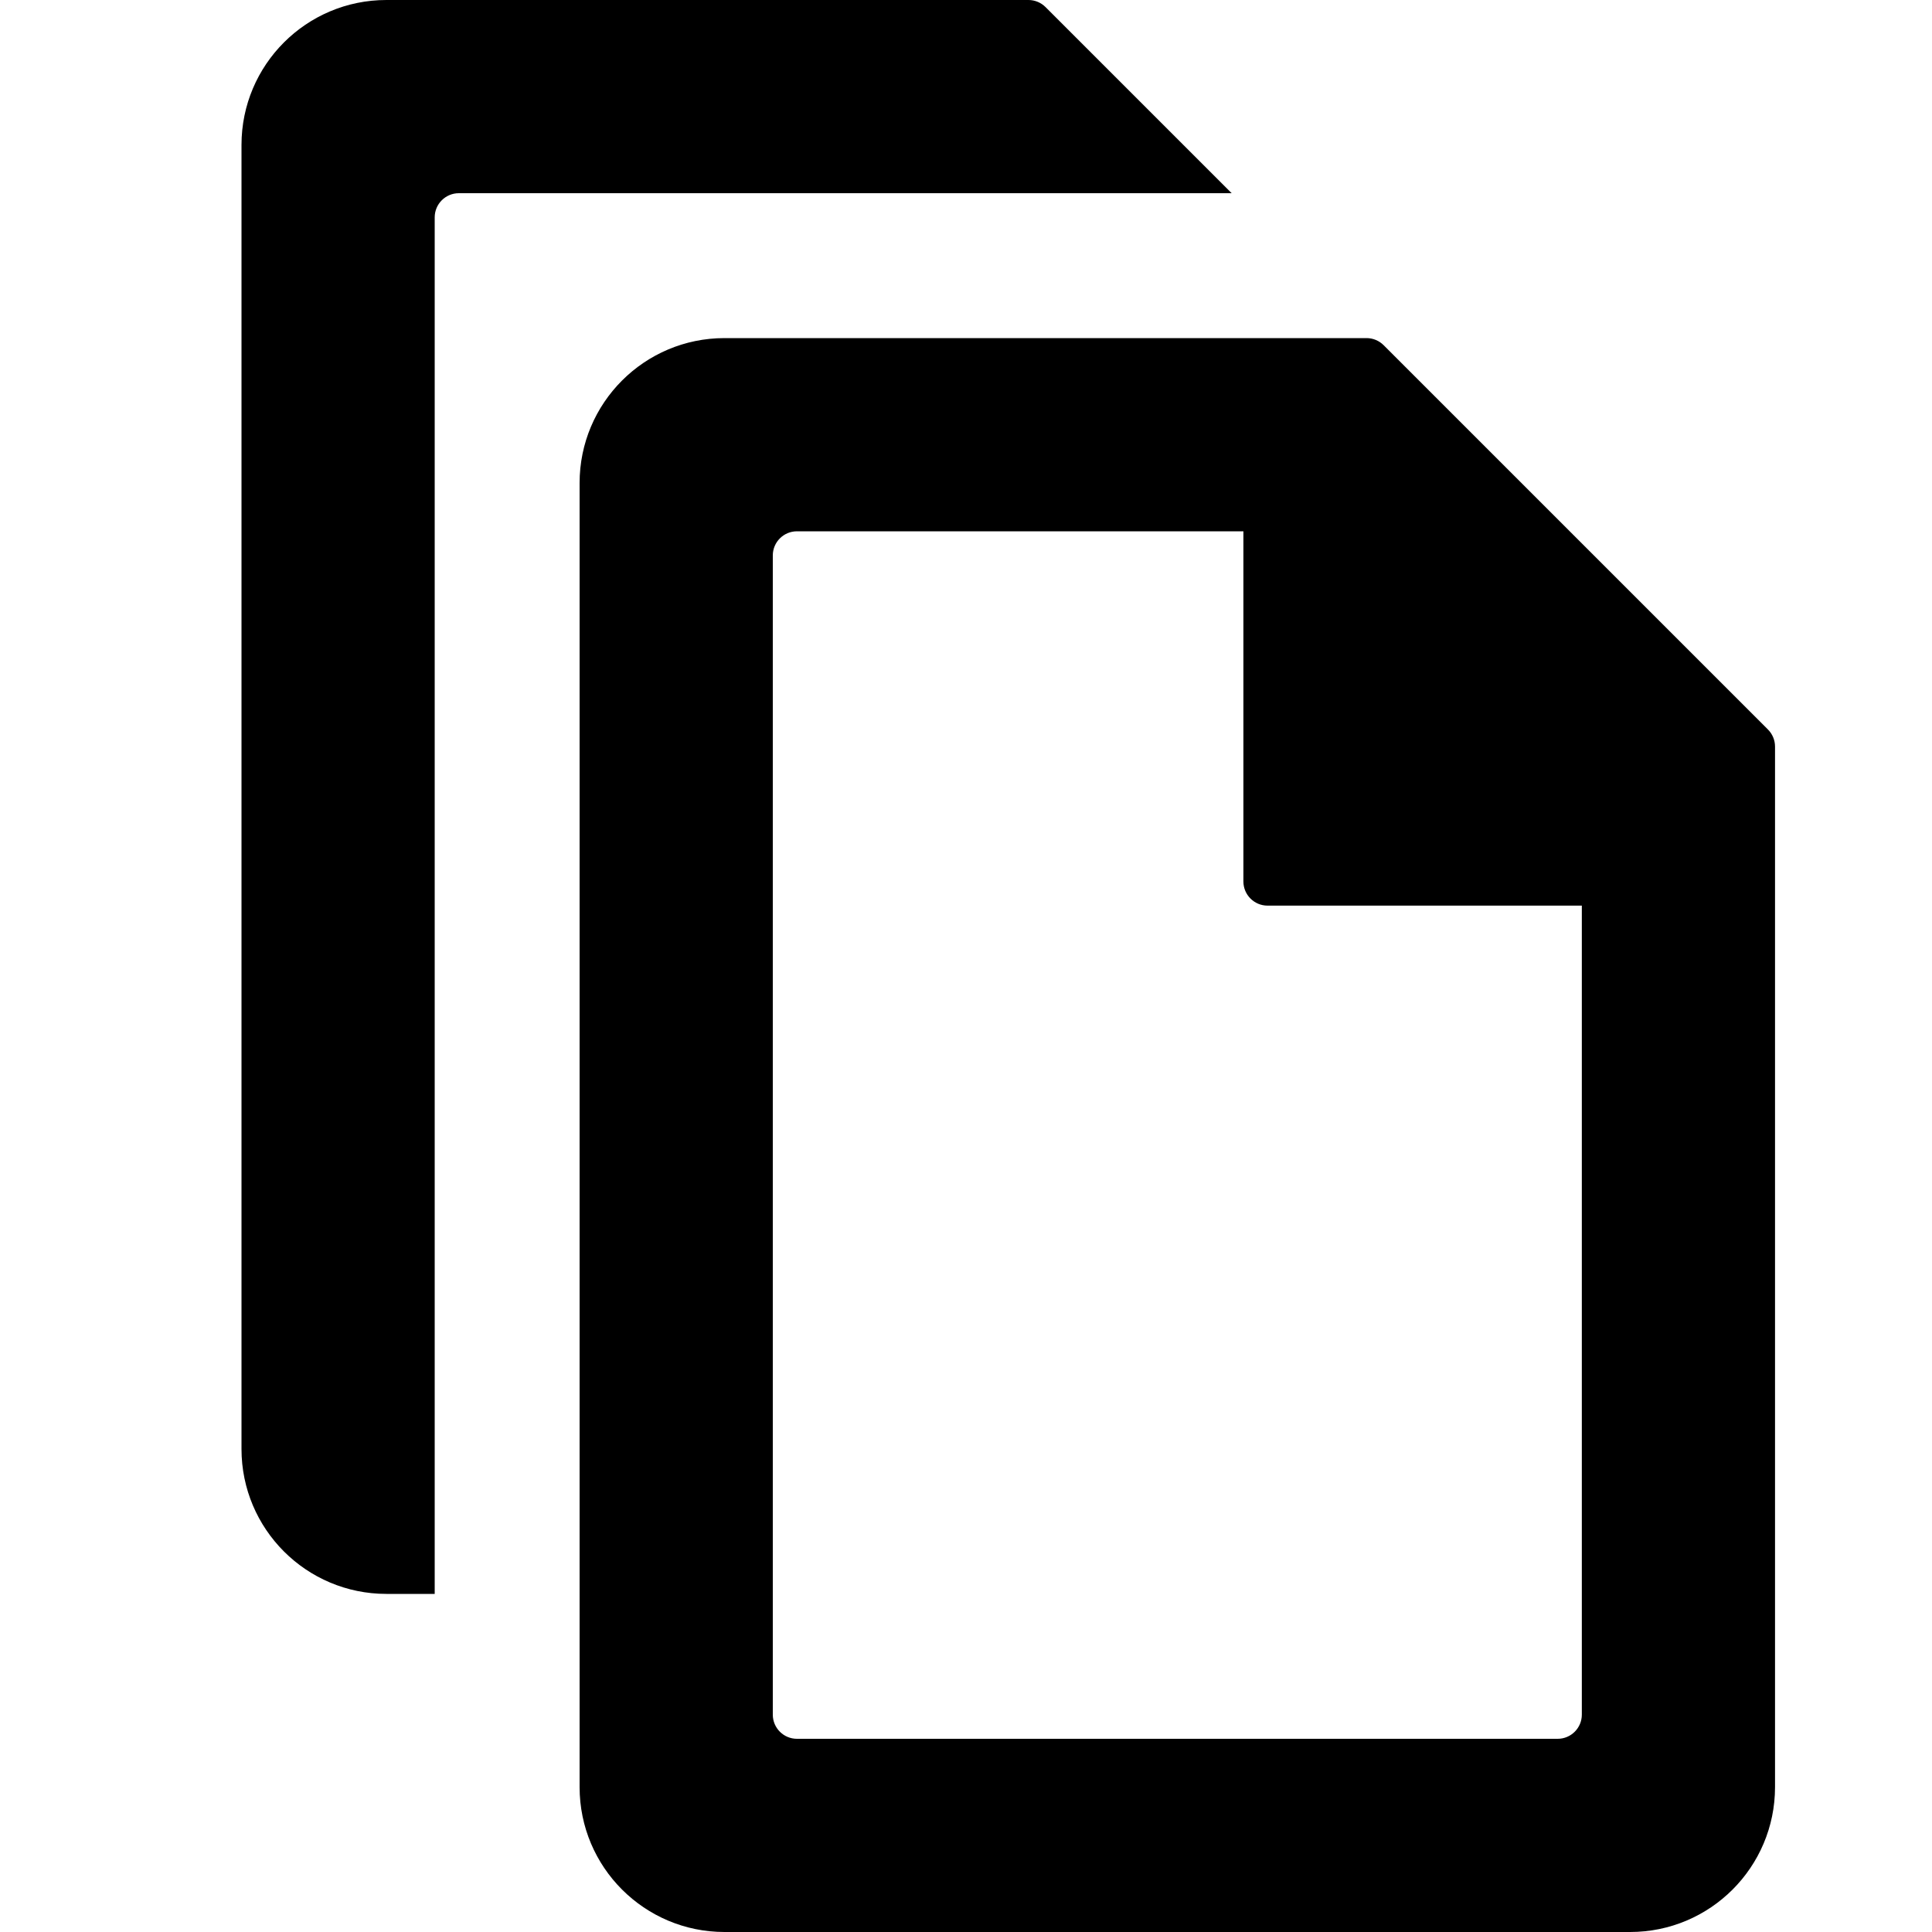
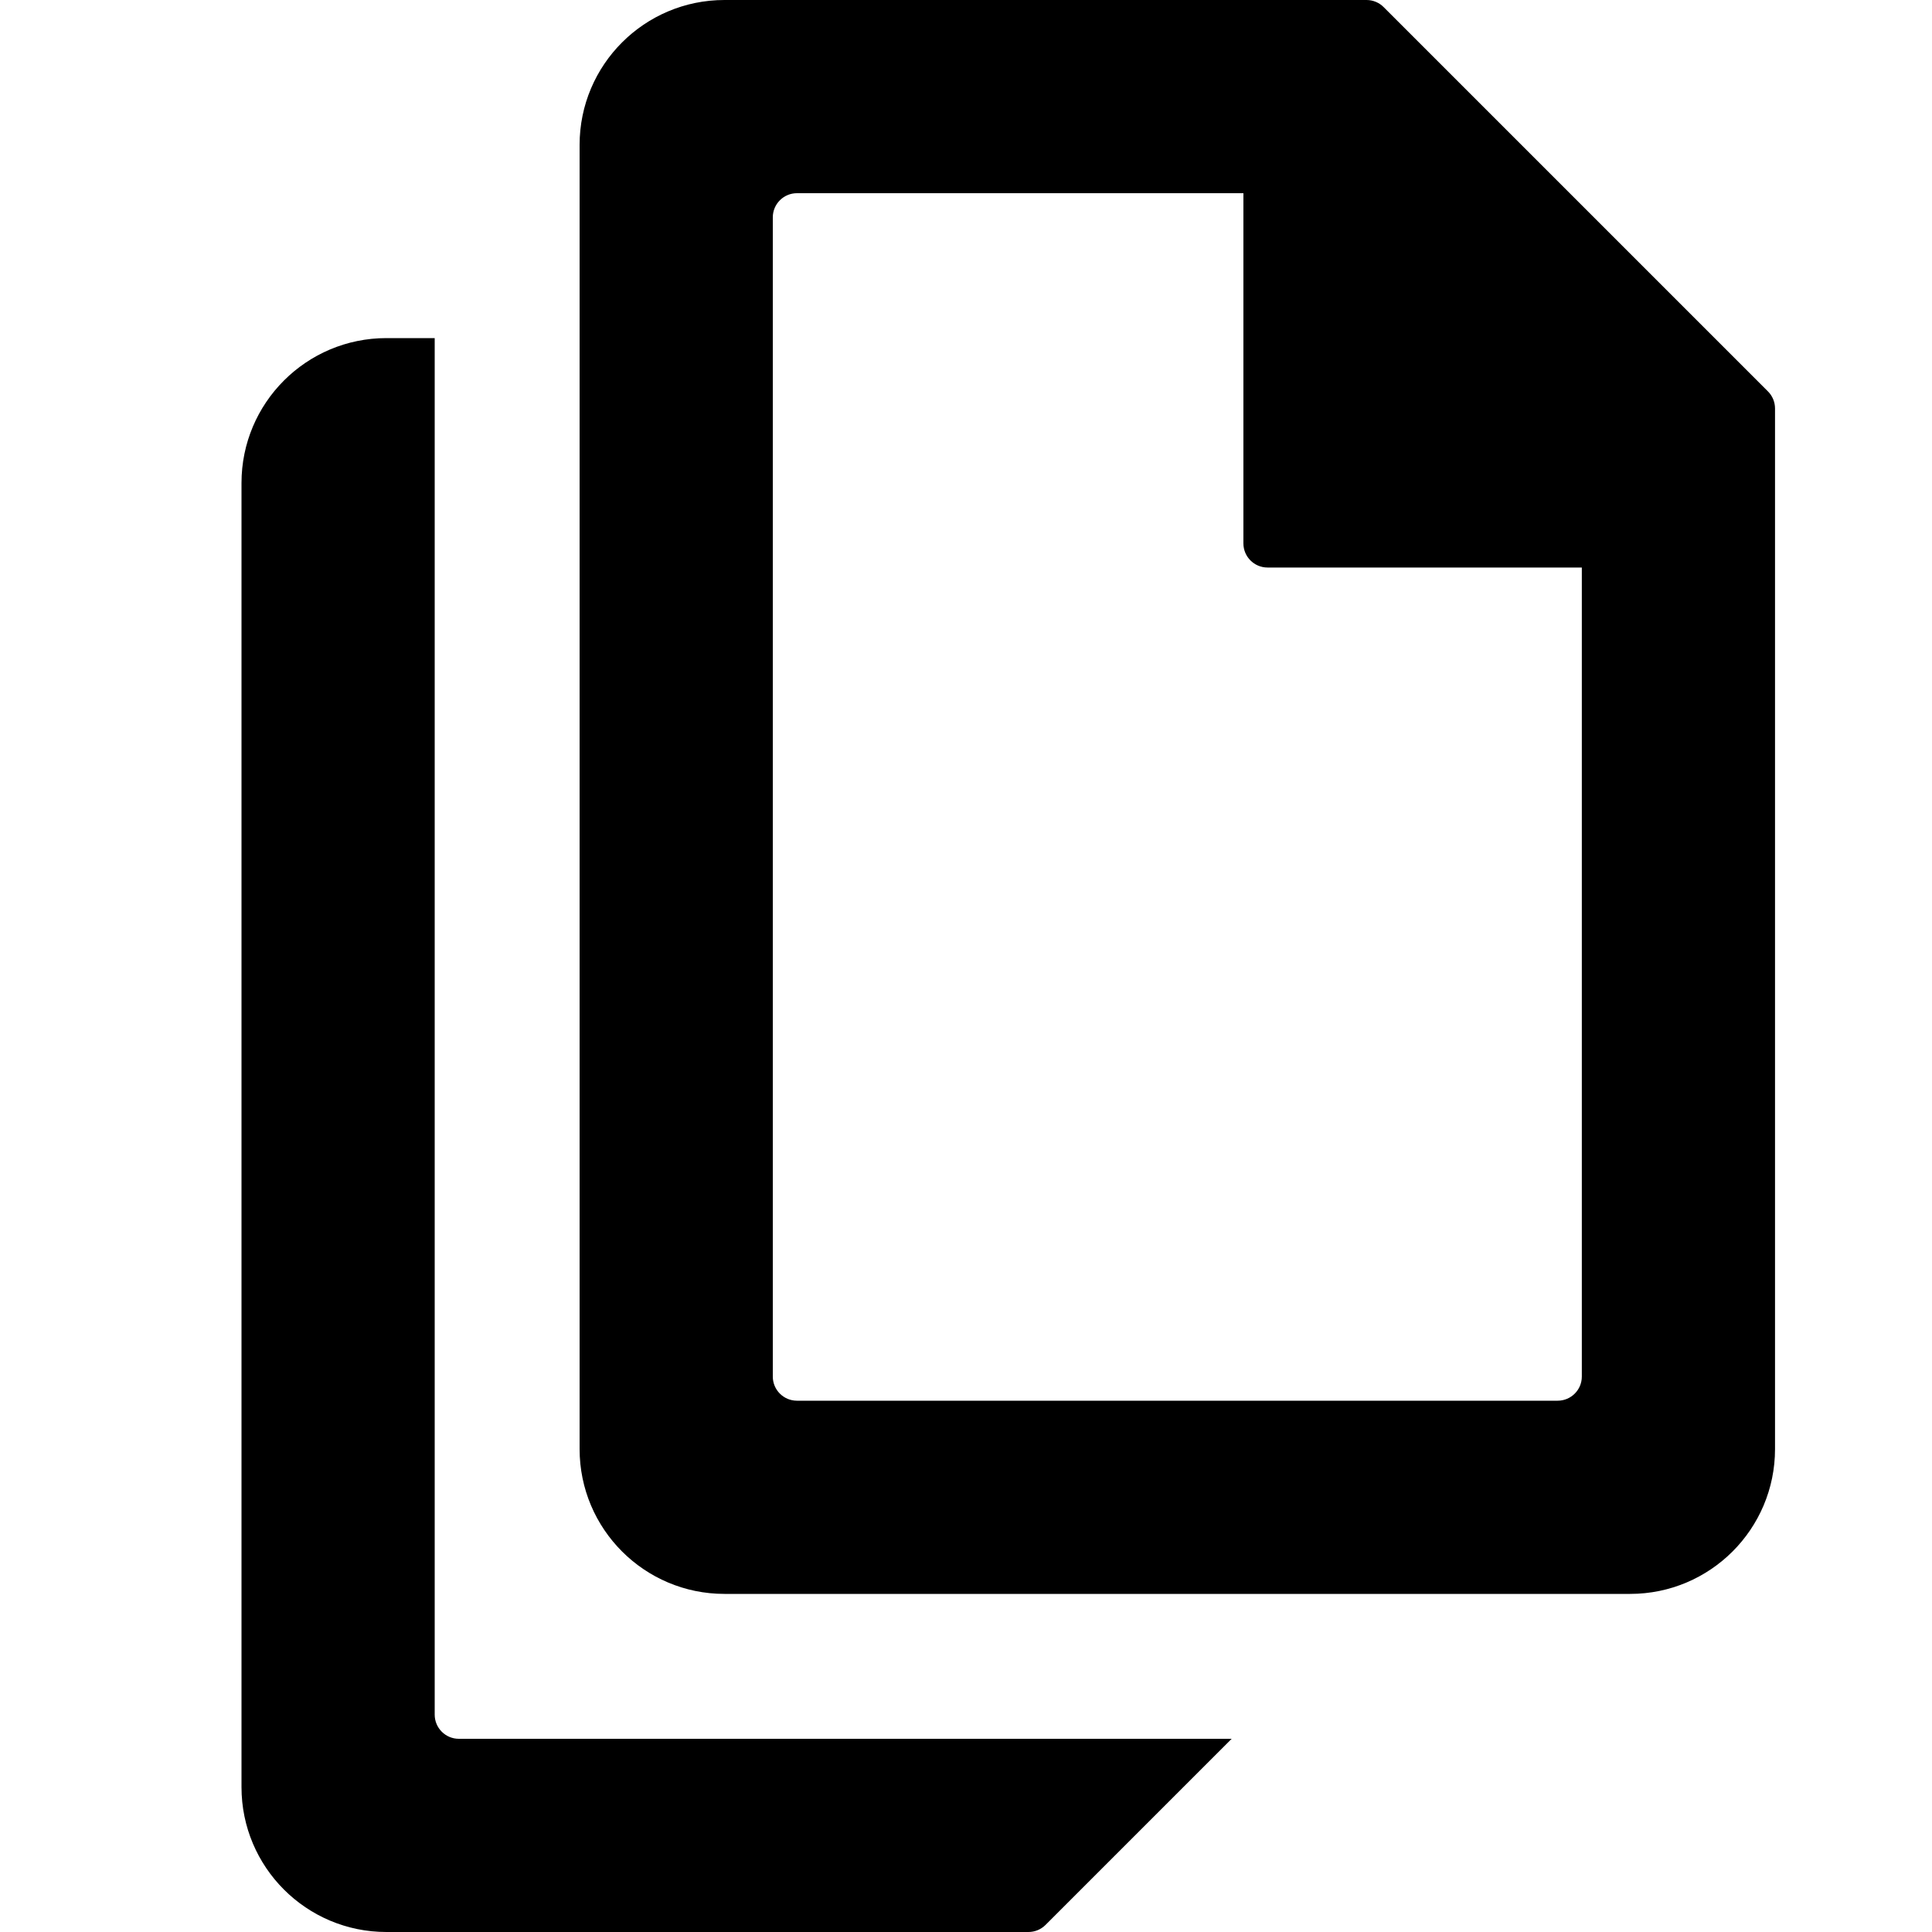
<svg width="24" height="24" viewBox="0 0 24 24">
  <g>
-     <path d="M12.776 0a.3.3 0 0 1 .212.088L15.3 2.4H5.7a.3.3 0 0 0-.3.3v17.1h-.6A1.8 1.8 0 0 1 3 18V1.8A1.8 1.8 0 0 1 4.8 0z" />
-     <path d="M22.05 9.274a.3.3 0 0 0-.088-.212l-4.774-4.774a.3.3 0 0 0-.212-.088H9A1.8 1.8 0 0 0 7.2 6v16.2A1.8 1.8 0 0 0 9 24h11.25a1.8 1.8 0 0 0 1.8-1.8zM9.6 6.9a.3.3 0 0 1 .3-.3h5.546v4.35a.3.3 0 0 0 .3.3h3.904V21.3a.3.3 0 0 1-.3.3H9.9a.3.3 0 0 1-.3-.3z" />
+     <path d="M12.776 24a.3.3 0 0 0 .212-.088L15.3 21.6H5.7a.3.3 0 0 1-.3-.3V4.2h-.6A1.8 1.8 0 0 0 3 6v16.2A1.8 1.8 0 0 0 4.8 24z" />
+     <path d="M22.05 5.074a.3.3 0 0 0-.088-.212L17.188.088A.3.3 0 0 0 16.976 0H9a1.8 1.8 0 0 0-1.8 1.8V18A1.8 1.8 0 0 0 9 19.8h11.25a1.8 1.8 0 0 0 1.8-1.8zM9.6 2.7a.3.3 0 0 1 .3-.3h5.546v4.35a.3.3 0 0 0 .3.3h3.904V17.1a.3.3 0 0 1-.3.3H9.9a.3.3 0 0 1-.3-.3z" />
  </g>
</svg>
